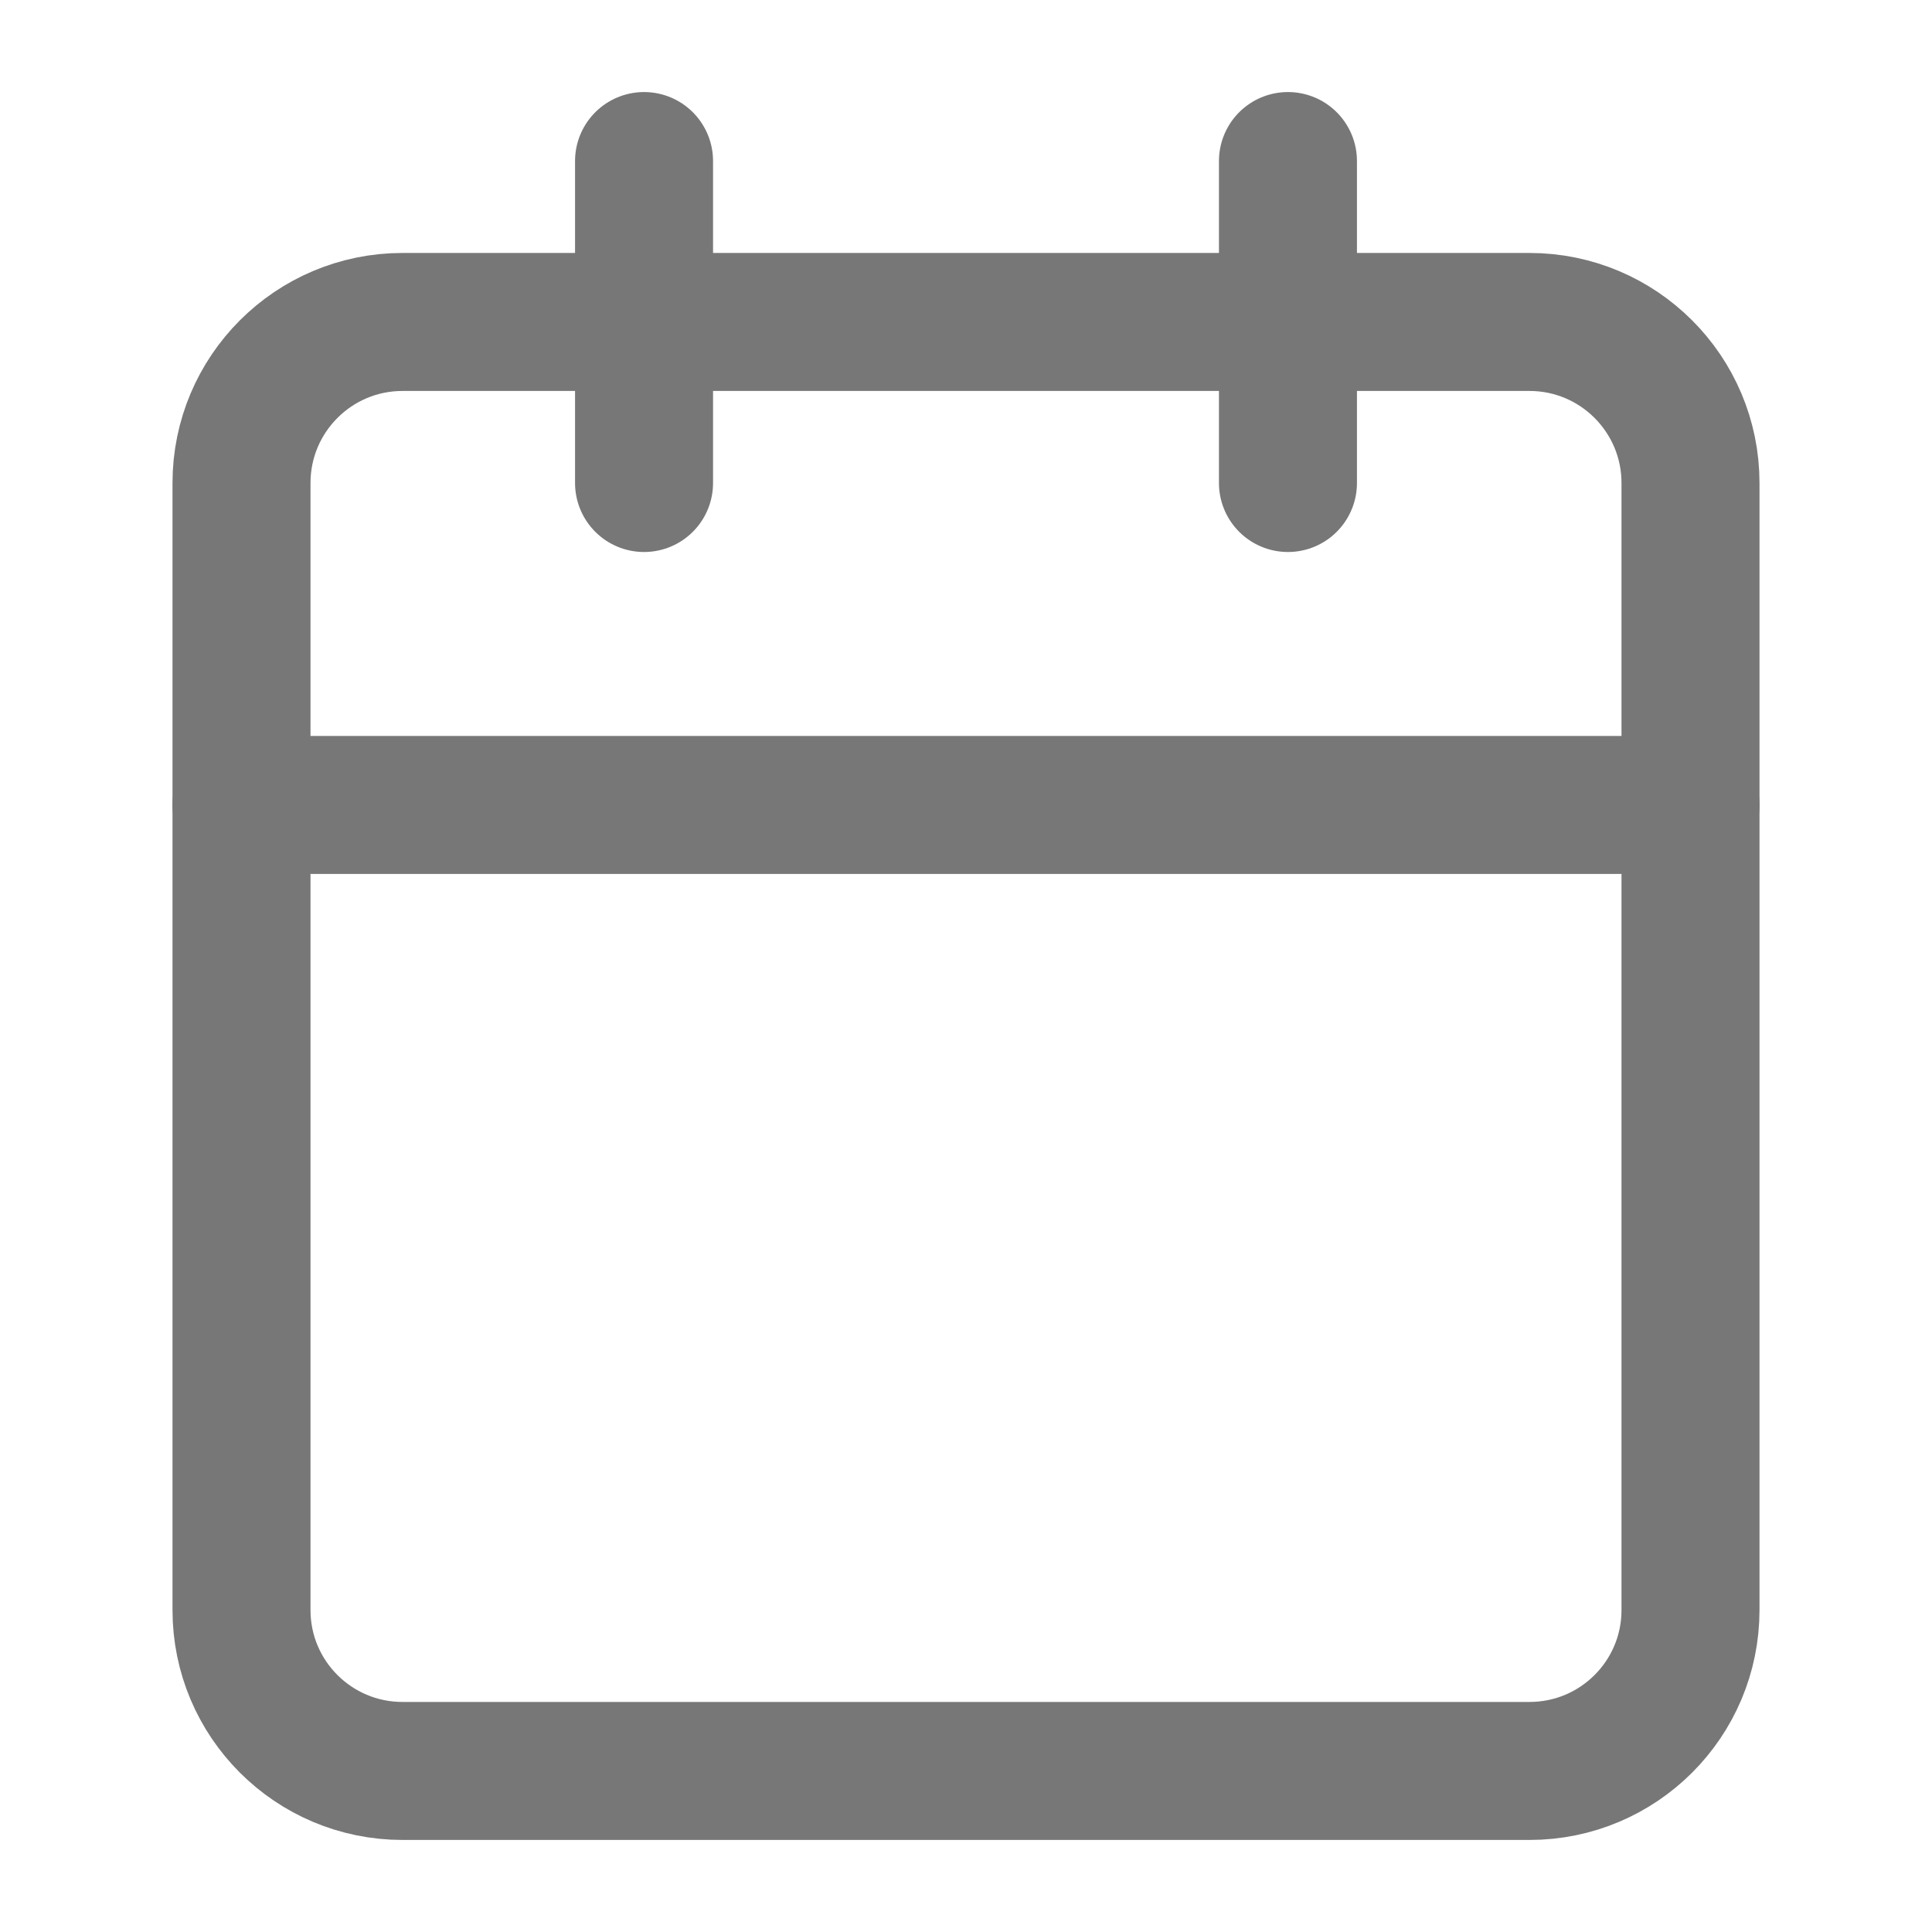
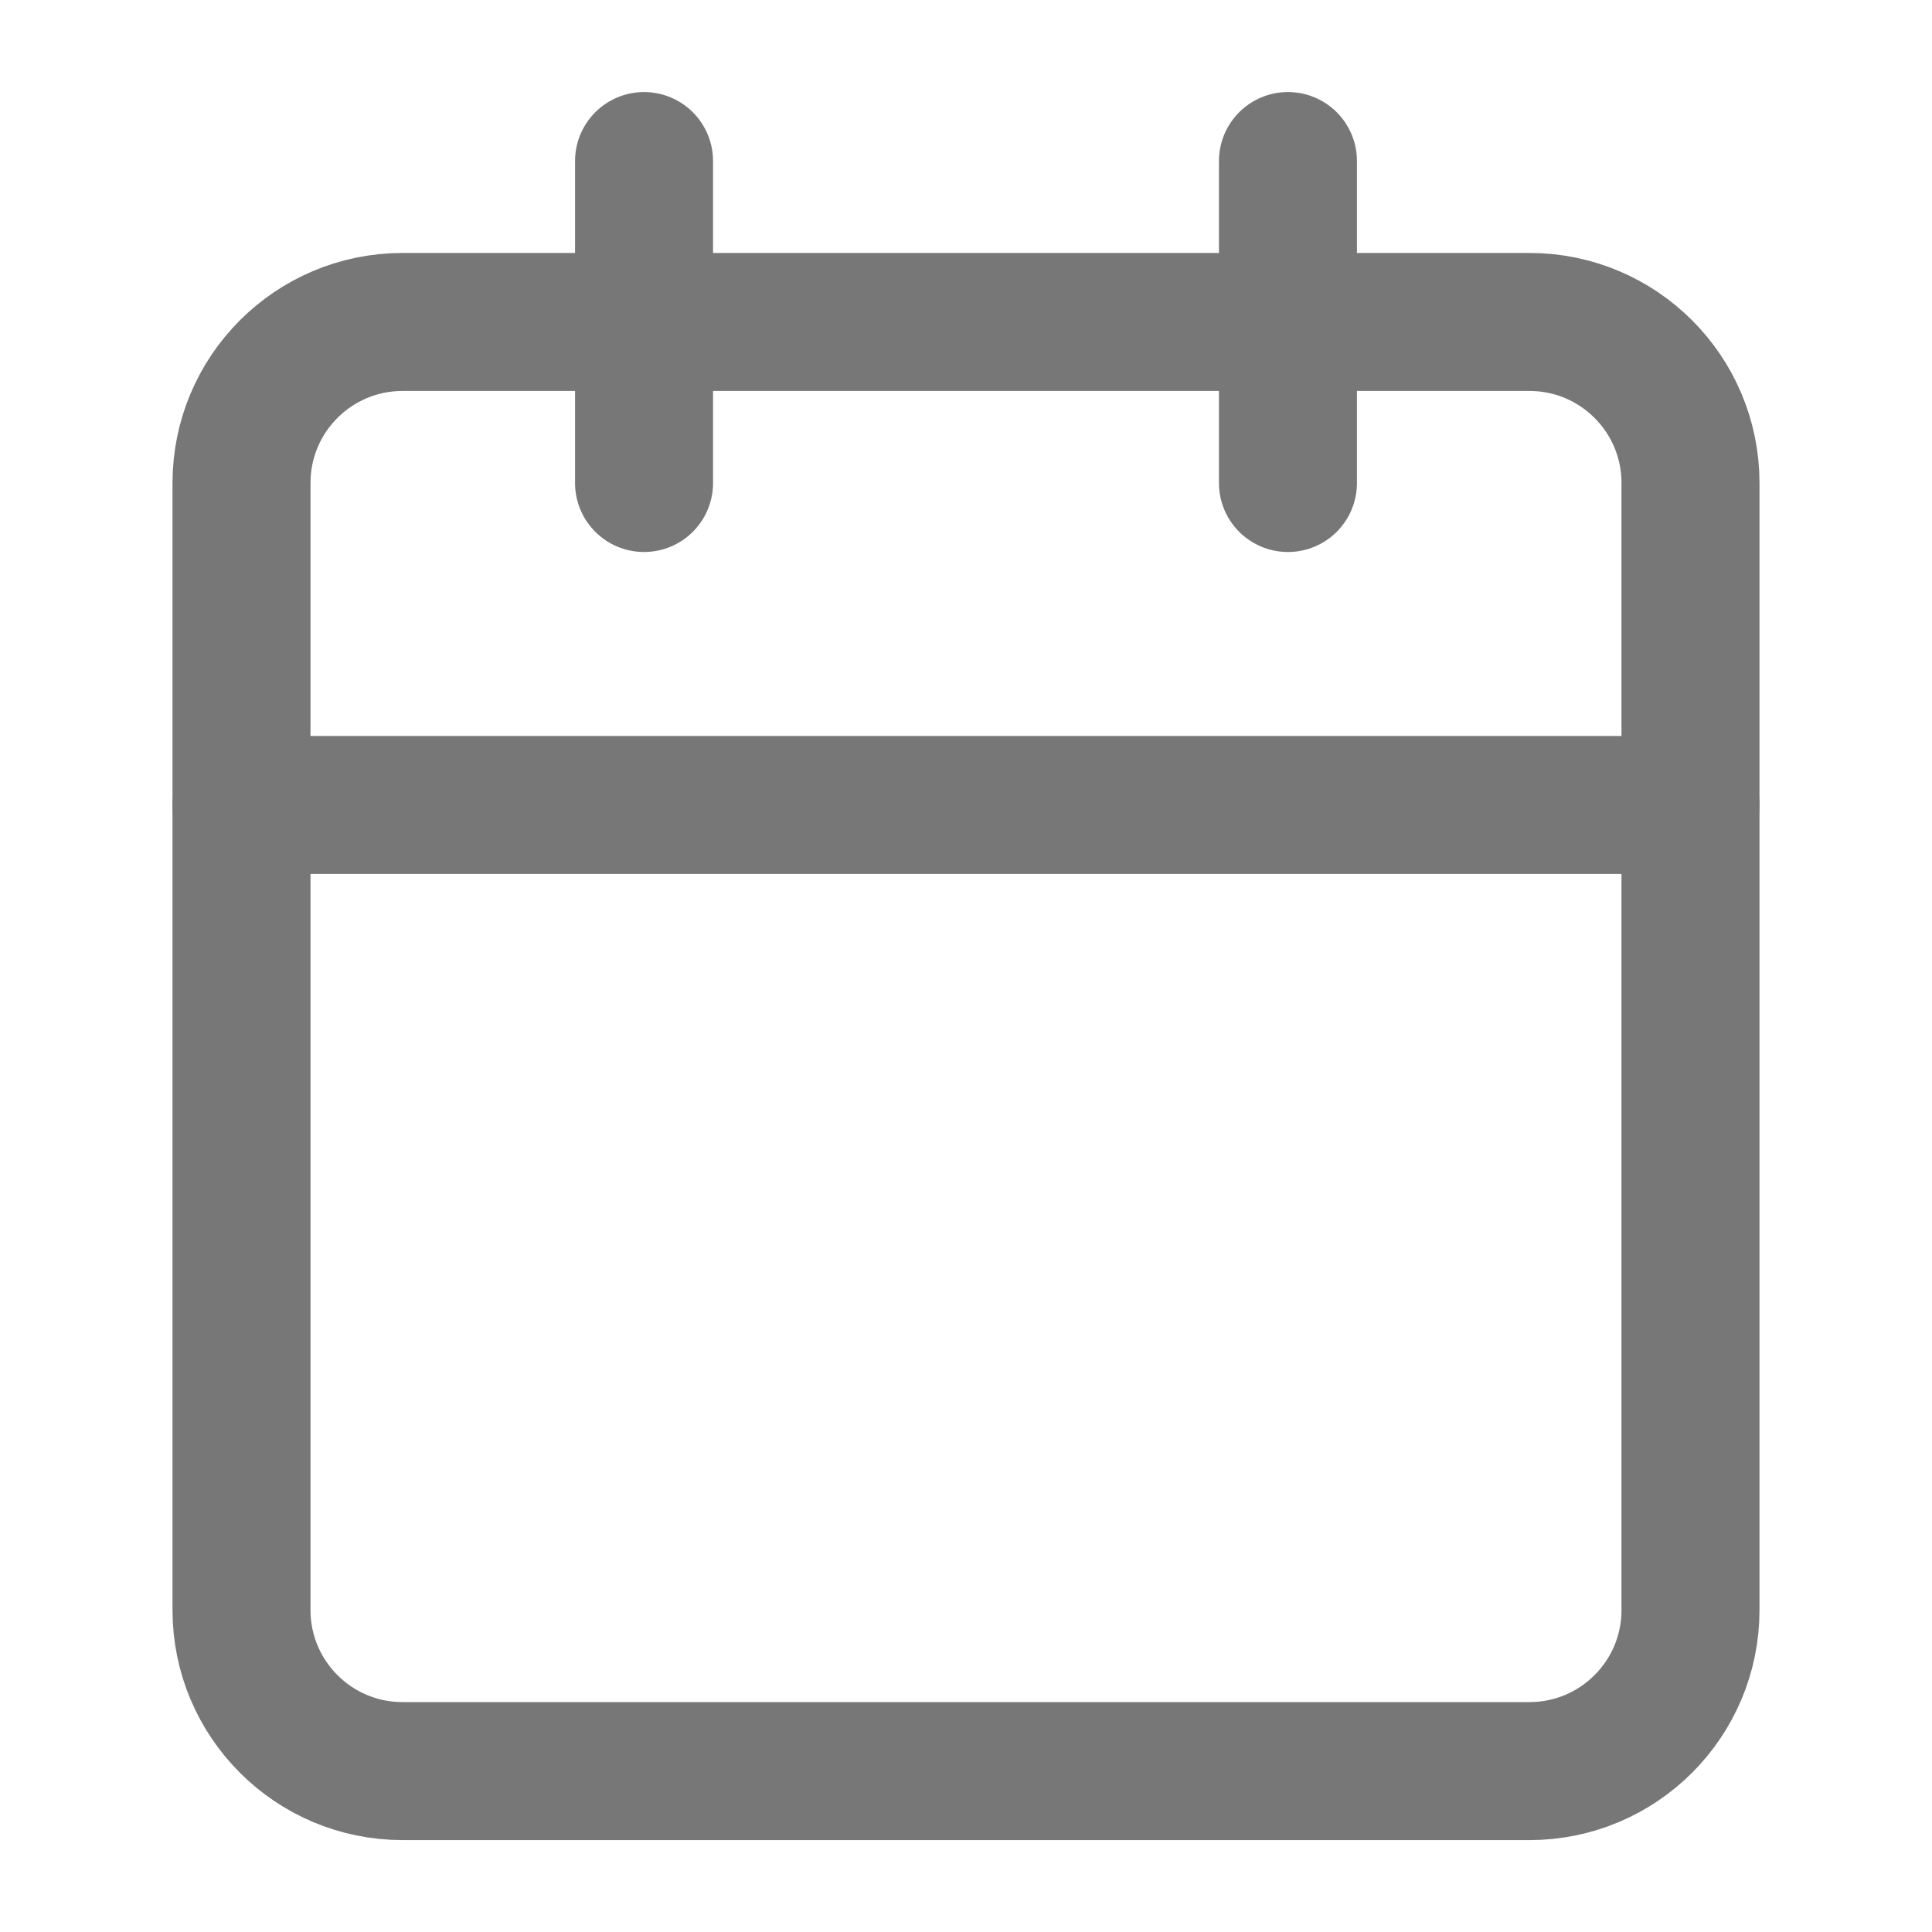
<svg xmlns="http://www.w3.org/2000/svg" width="14" height="14" viewBox="0 0 14 14" fill="none">
-   <path d="M11.083 2.333H2.917C2.272 2.333 1.75 2.856 1.75 3.5V11.667C1.75 12.311 2.272 12.833 2.917 12.833H11.083C11.728 12.833 12.25 12.311 12.25 11.667V3.5C12.25 2.856 11.728 2.333 11.083 2.333Z" stroke="#777777" stroke-linecap="round" stroke-linejoin="round" />
+   <path d="M11.083 2.333H2.917C2.272 2.333 1.75 2.856 1.75 3.5V11.667C1.75 12.311 2.272 12.834 2.917 12.834H11.083C11.728 12.834 12.25 12.311 12.25 11.667V3.5C12.25 2.856 11.728 2.333 11.083 2.333Z" stroke="#777777" stroke-linecap="round" stroke-linejoin="round" />
  <path d="M9.333 1.167V3.5" stroke="#777777" stroke-linecap="round" stroke-linejoin="round" />
  <path d="M4.667 1.167V3.5" stroke="#777777" stroke-linecap="round" stroke-linejoin="round" />
  <path d="M1.75 5.833H12.25" stroke="#777777" stroke-linecap="round" stroke-linejoin="round" />
</svg>
